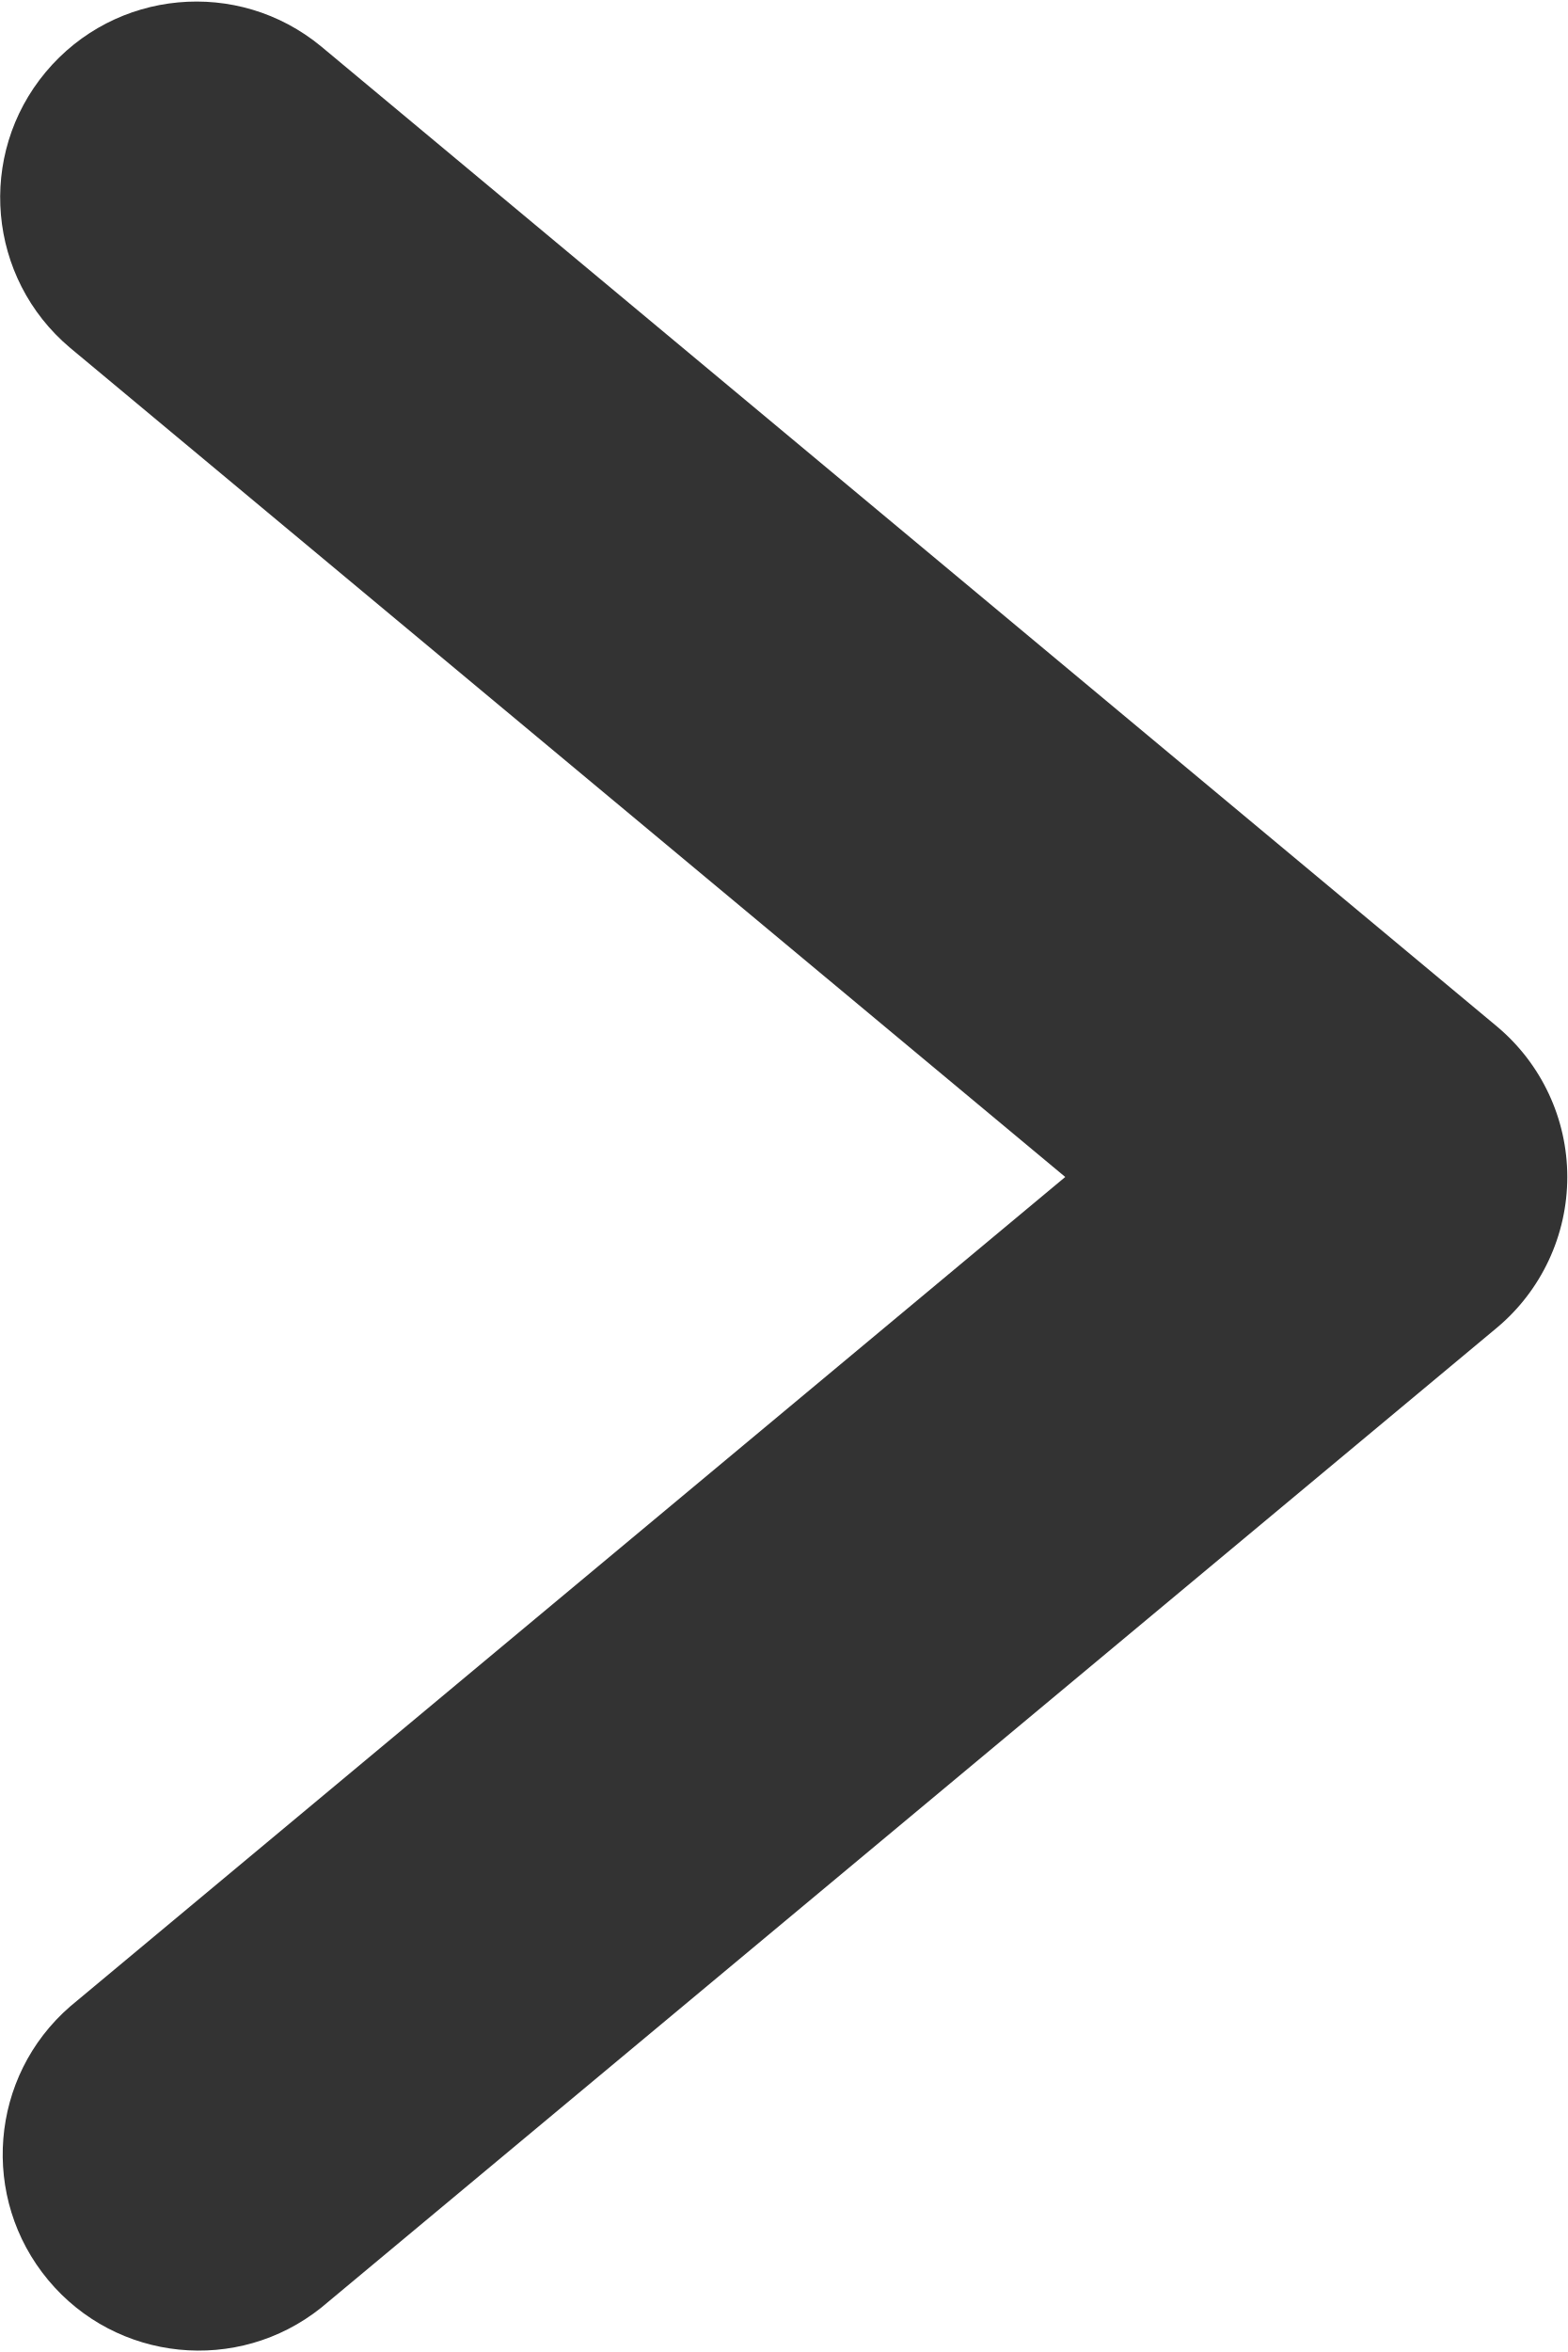
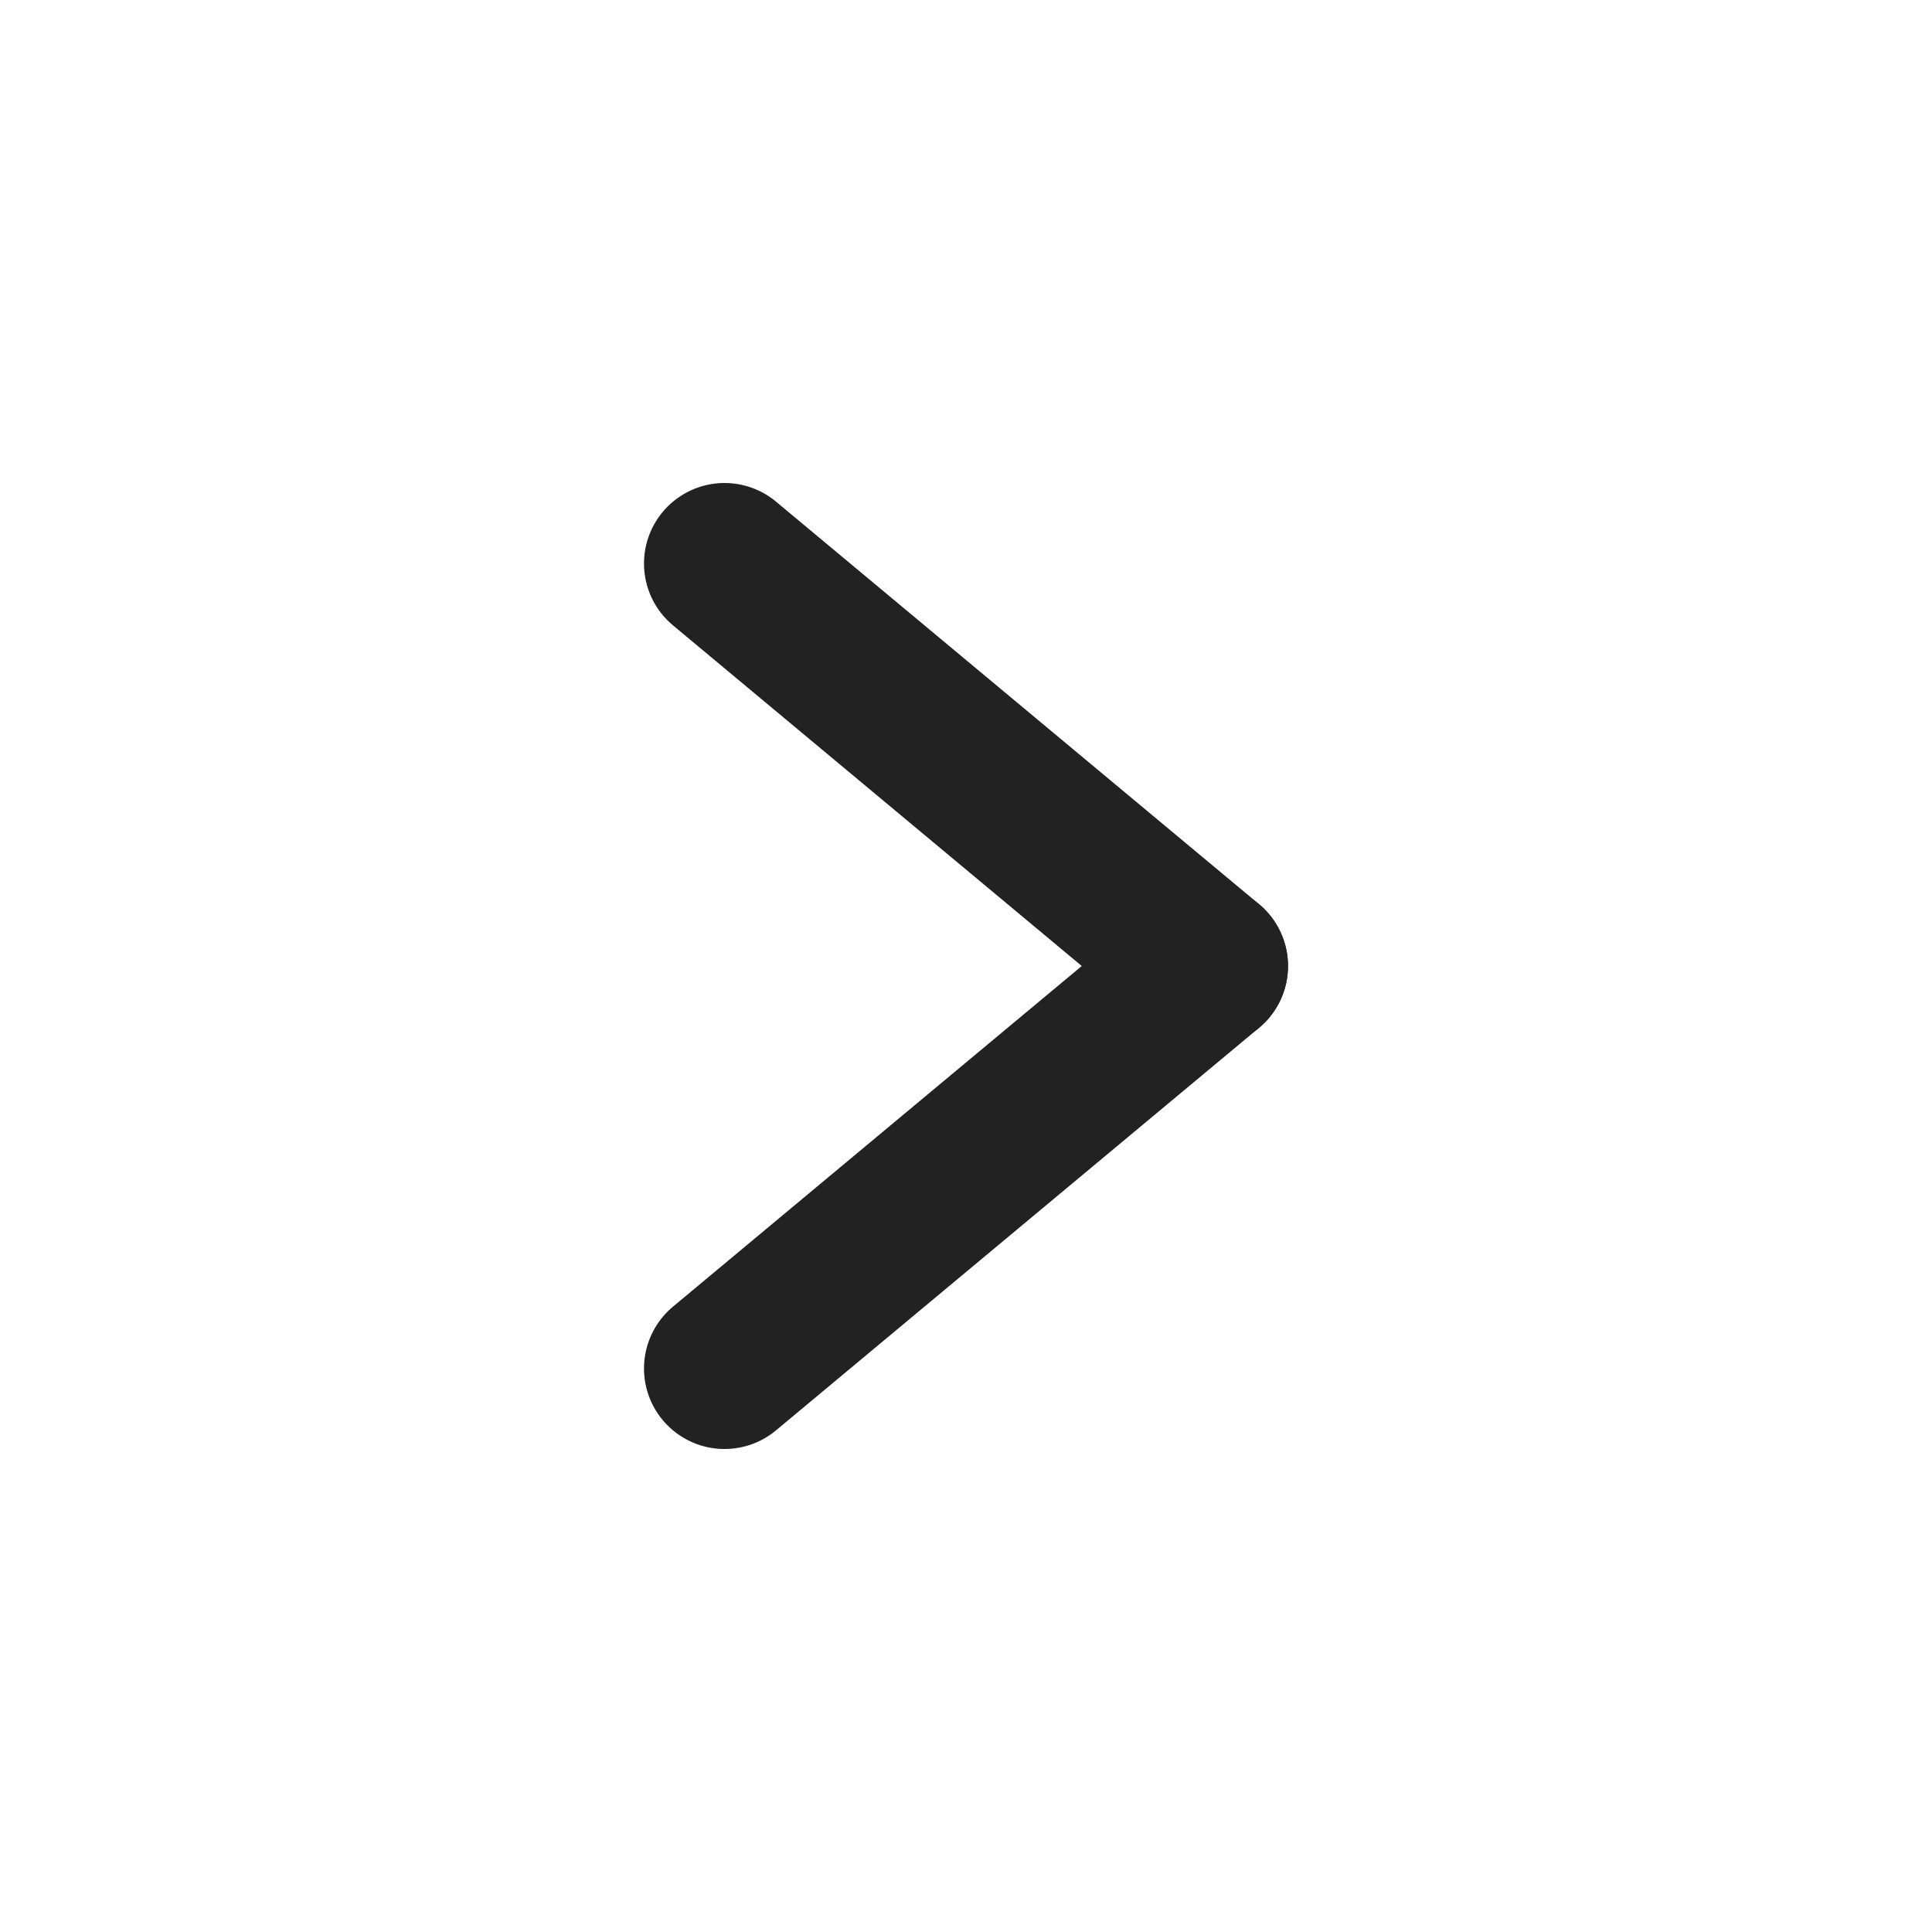
- <svg xmlns="http://www.w3.org/2000/svg" width="8" height="12" viewBox="0 0 8 12" fill="none">
-   <path id="Path" fill-rule="evenodd" clip-rule="evenodd" d="M5.436 6.005L0.358 10.237C-0.053 10.594 -0.103 11.214 0.246 11.633C0.594 12.051 1.213 12.114 1.639 11.774L7.639 6.774C7.866 6.584 7.998 6.302 7.998 6.005C7.998 5.708 7.866 5.427 7.639 5.237L1.639 0.237C1.214 -0.114 0.586 -0.055 0.233 0.368C-0.12 0.791 -0.064 1.419 0.357 1.774L5.436 6.005Z" fill="#333333" />
+ <svg xmlns="http://www.w3.org/2000/svg" width="24" height="24" viewBox="0 0 24 24" fill="none">
+   <path d="M9 7L15 12" stroke="#222222" stroke-width="2" stroke-linecap="round" />
+   <path d="M9 17L15 12" stroke="#222222" stroke-width="2" stroke-linecap="round" />
</svg>
